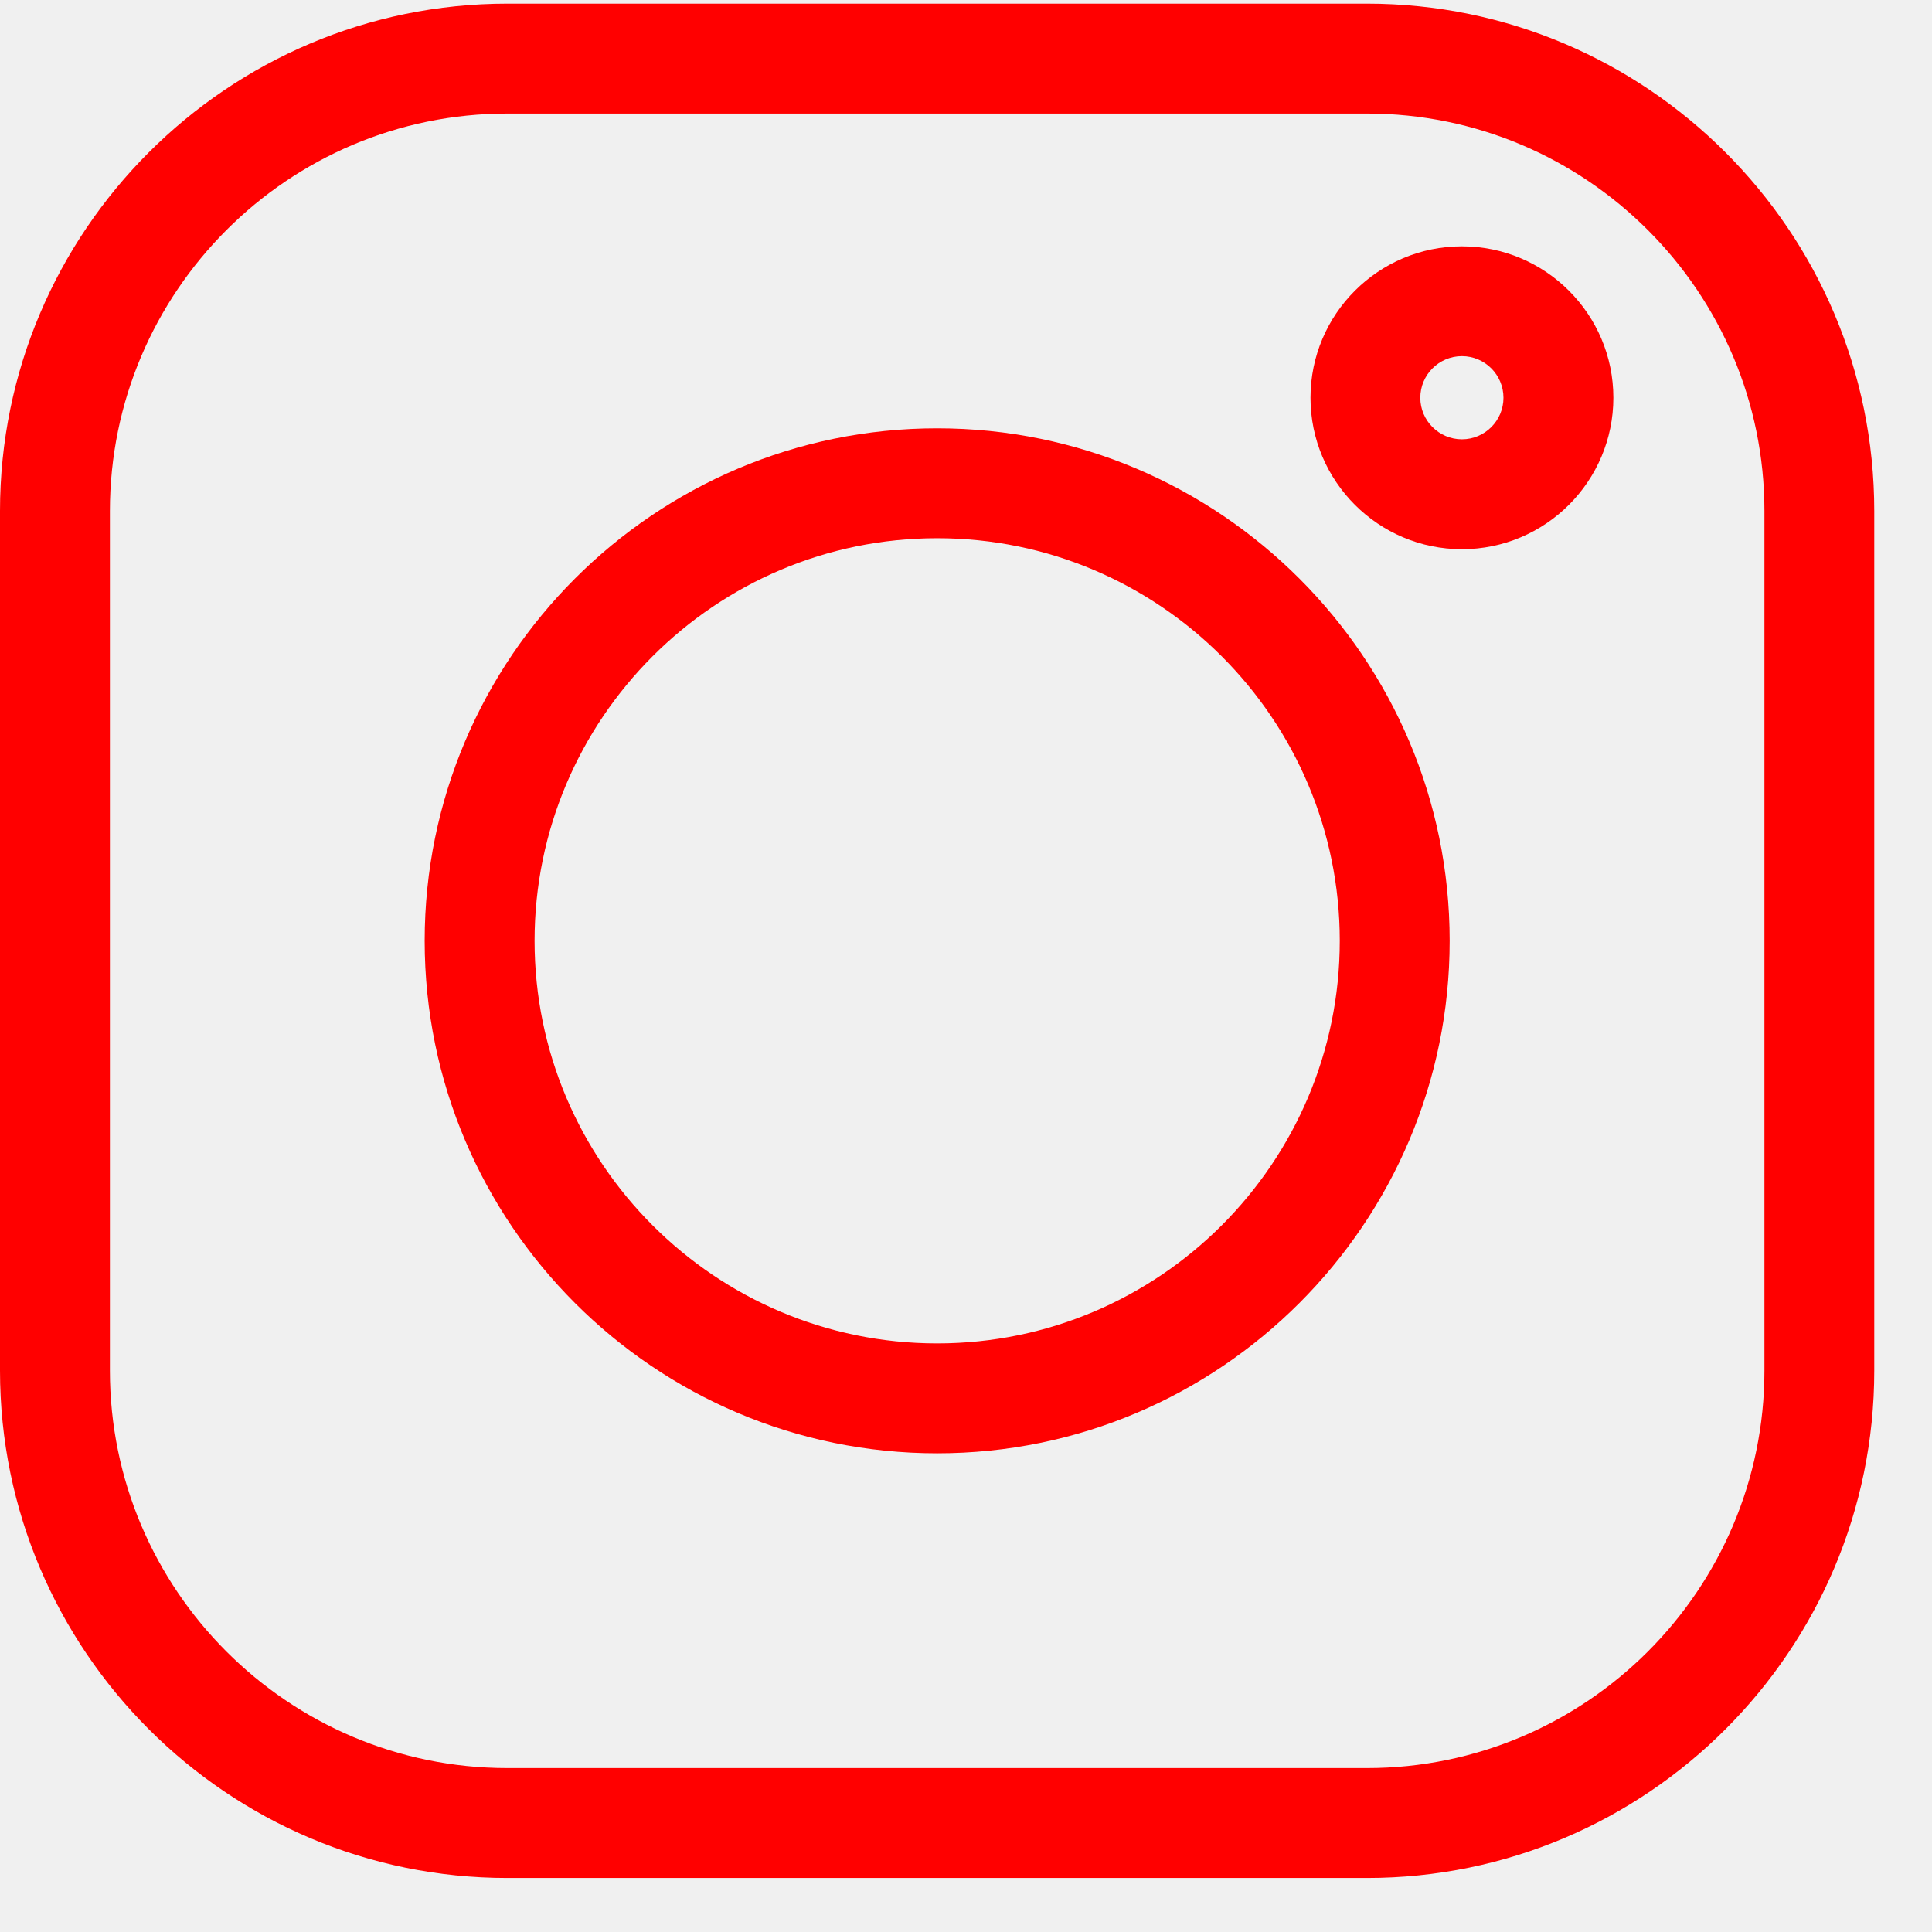
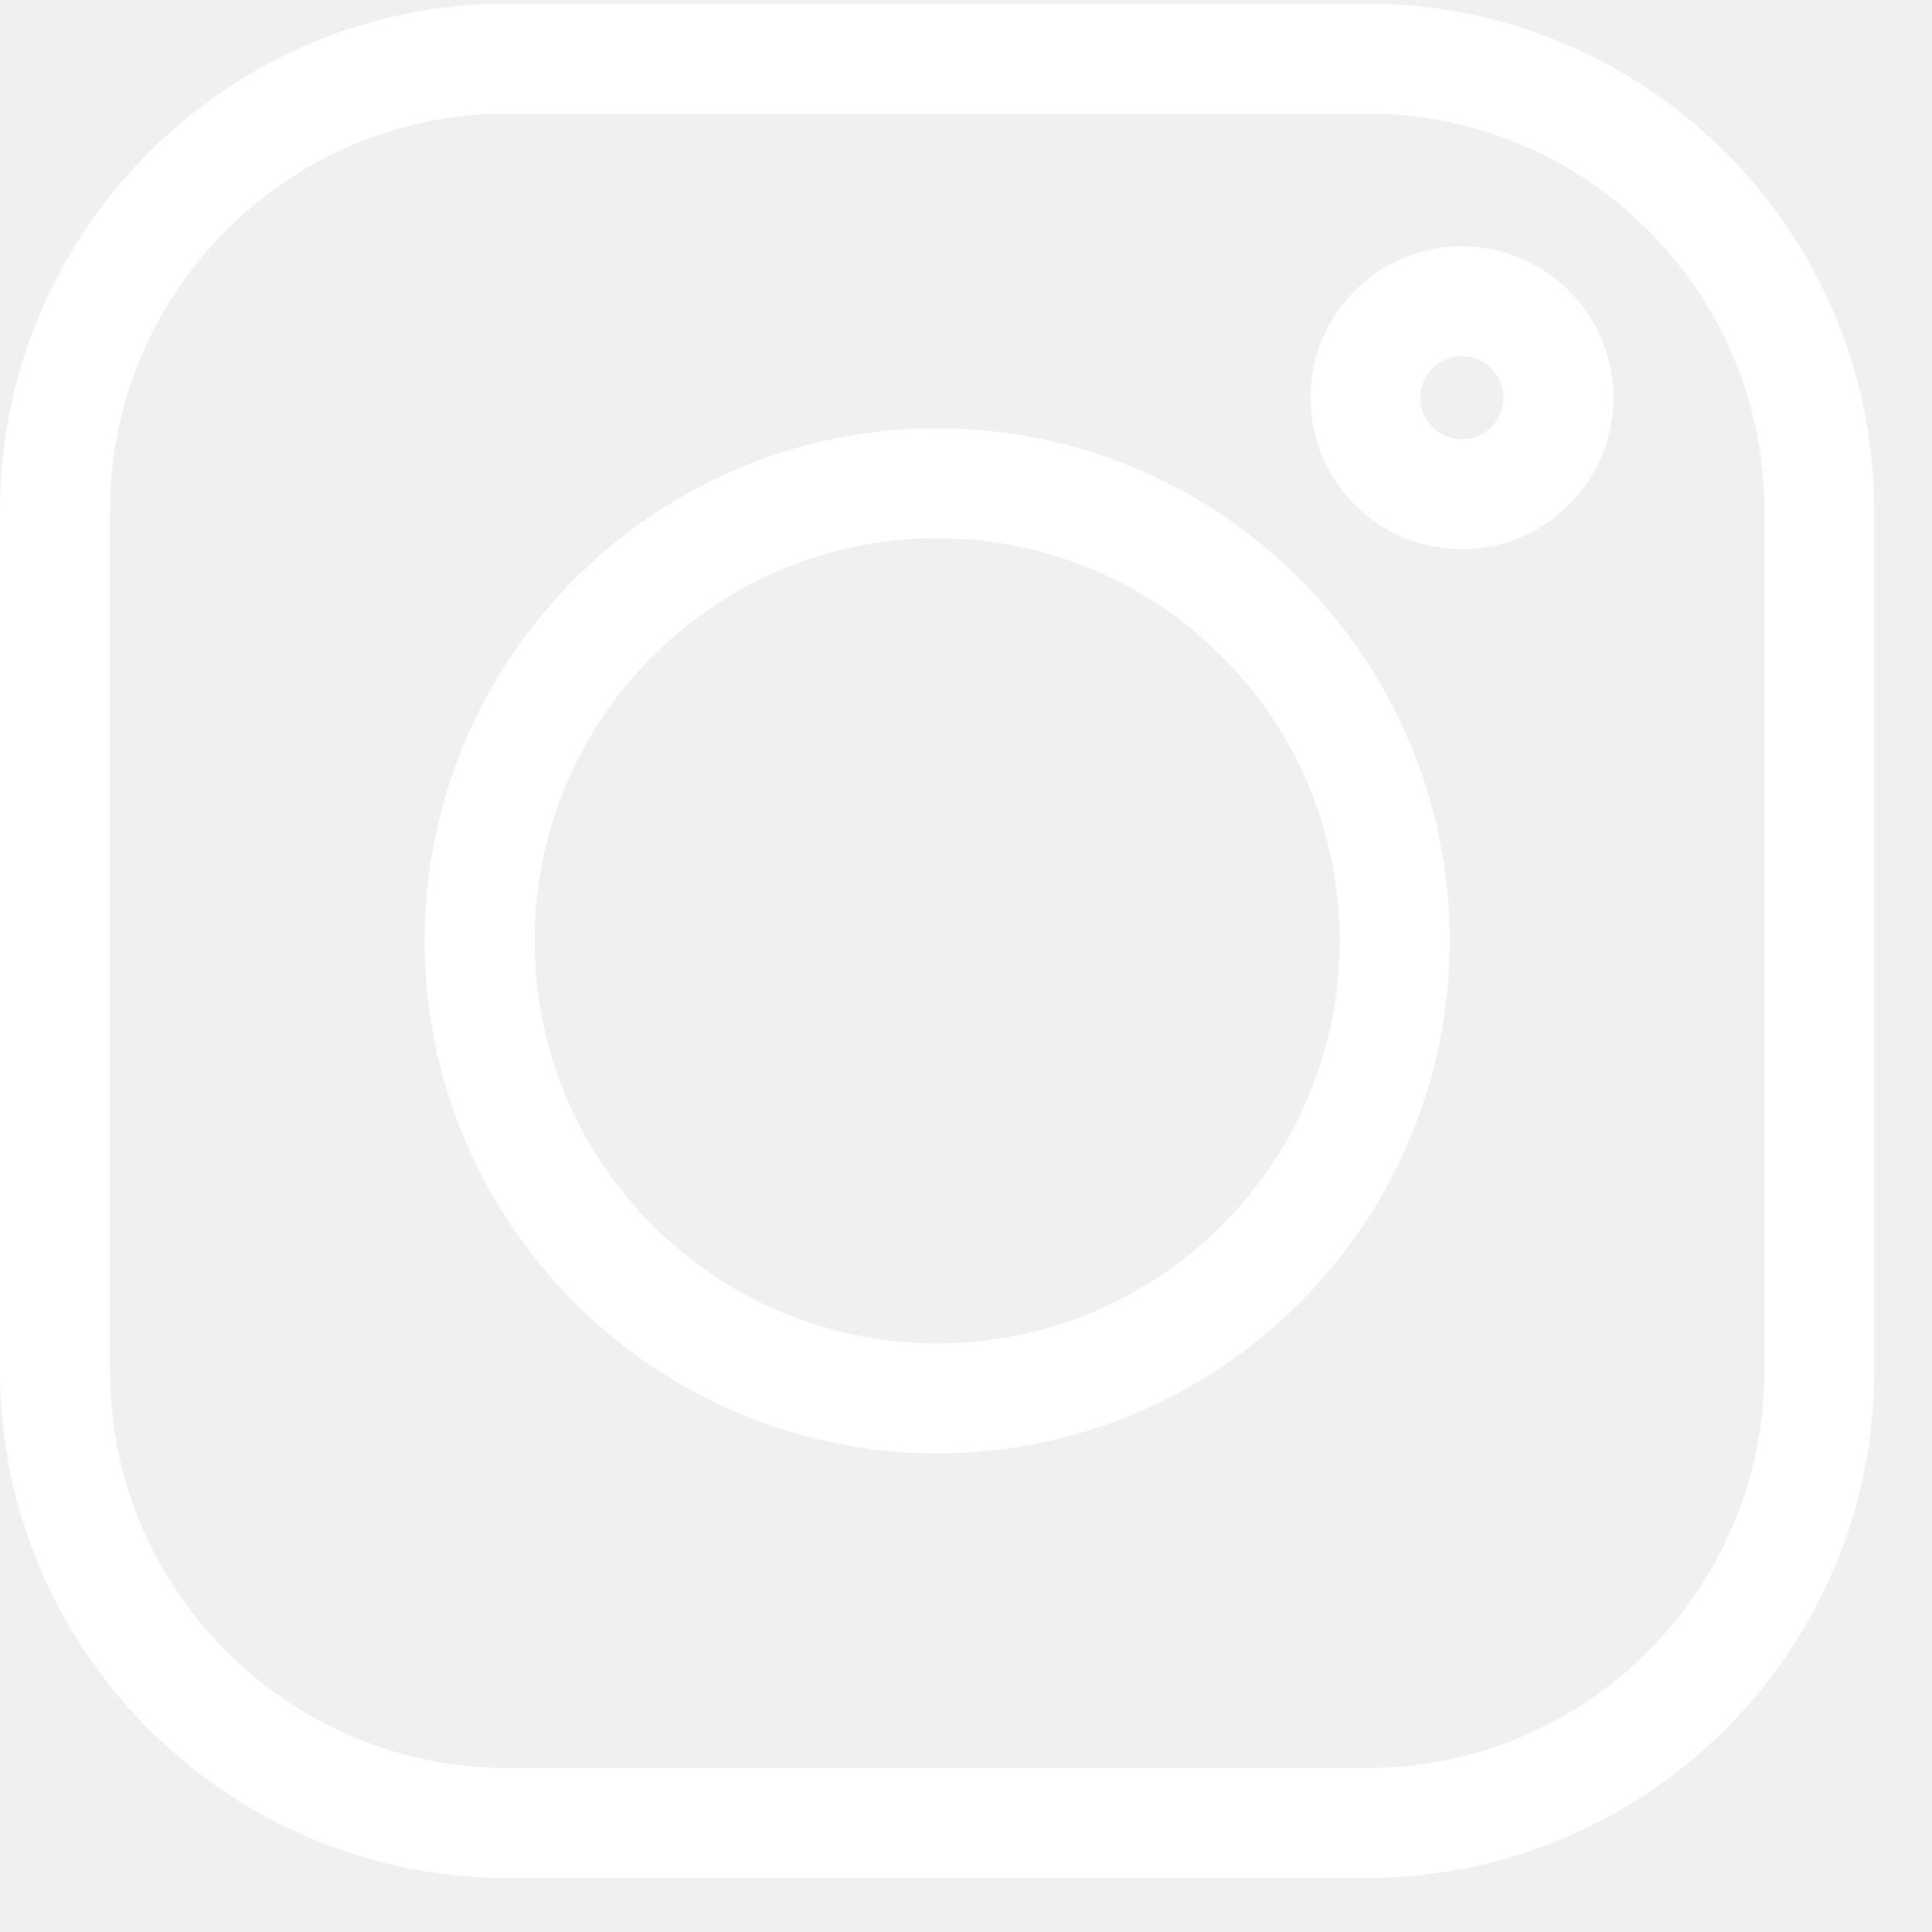
<svg xmlns="http://www.w3.org/2000/svg" width="26" height="26" viewBox="0 0 26 26" fill="none">
-   <path d="M18.396 0.049H6.828C3.063 0.049 0 3.112 0 6.877V18.445C0 22.21 3.063 25.273 6.828 25.273H18.396C22.161 25.273 25.223 22.21 25.223 18.445V6.877C25.223 3.112 22.161 0.049 18.396 0.049V0.049ZM23.745 18.445C23.745 21.394 21.345 23.794 18.396 23.794H6.828C3.878 23.794 1.479 21.394 1.479 18.445V6.877C1.479 3.927 3.878 1.528 6.828 1.528H18.396C21.345 1.528 23.745 3.927 23.745 6.877V18.445Z" fill="red" />
-   <path d="M12.612 5.764C8.809 5.764 5.715 8.858 5.715 12.661C5.715 16.464 8.809 19.558 12.612 19.558C16.415 19.558 19.509 16.464 19.509 12.661C19.509 8.858 16.415 5.764 12.612 5.764ZM12.612 18.079C9.624 18.079 7.194 15.649 7.194 12.661C7.194 9.674 9.624 7.243 12.612 7.243C15.599 7.243 18.03 9.674 18.03 12.661C18.03 15.649 15.599 18.079 12.612 18.079Z" fill="red" />
-   <path d="M19.674 3.315C18.55 3.315 17.636 4.229 17.636 5.353C17.636 6.477 18.55 7.391 19.674 7.391C20.797 7.391 21.712 6.477 21.712 5.353C21.712 4.229 20.797 3.315 19.674 3.315ZM19.674 5.912C19.365 5.912 19.114 5.661 19.114 5.353C19.114 5.044 19.365 4.793 19.674 4.793C19.982 4.793 20.233 5.044 20.233 5.353C20.233 5.661 19.982 5.912 19.674 5.912Z" fill="red" />
+   <path d="M18.396 0.049H6.828C3.063 0.049 0 3.112 0 6.877V18.445C0 22.21 3.063 25.273 6.828 25.273H18.396C22.161 25.273 25.223 22.21 25.223 18.445V6.877C25.223 3.112 22.161 0.049 18.396 0.049V0.049ZM23.745 18.445C23.745 21.394 21.345 23.794 18.396 23.794H6.828C3.878 23.794 1.479 21.394 1.479 18.445V6.877C1.479 3.927 3.878 1.528 6.828 1.528H18.396C21.345 1.528 23.745 3.927 23.745 6.877V18.445Z" fill="white" />
+   <path d="M12.612 5.764C8.809 5.764 5.715 8.858 5.715 12.661C5.715 16.464 8.809 19.558 12.612 19.558C16.415 19.558 19.509 16.464 19.509 12.661C19.509 8.858 16.415 5.764 12.612 5.764ZM12.612 18.079C9.624 18.079 7.194 15.649 7.194 12.661C7.194 9.674 9.624 7.243 12.612 7.243C15.599 7.243 18.03 9.674 18.03 12.661C18.03 15.649 15.599 18.079 12.612 18.079Z" fill="white" />
+   <path d="M19.674 3.315C18.55 3.315 17.636 4.229 17.636 5.353C17.636 6.477 18.55 7.391 19.674 7.391C20.797 7.391 21.712 6.477 21.712 5.353C21.712 4.229 20.797 3.315 19.674 3.315ZM19.674 5.912C19.365 5.912 19.114 5.661 19.114 5.353C19.114 5.044 19.365 4.793 19.674 4.793C19.982 4.793 20.233 5.044 20.233 5.353C20.233 5.661 19.982 5.912 19.674 5.912Z" fill="white" />
</svg>
